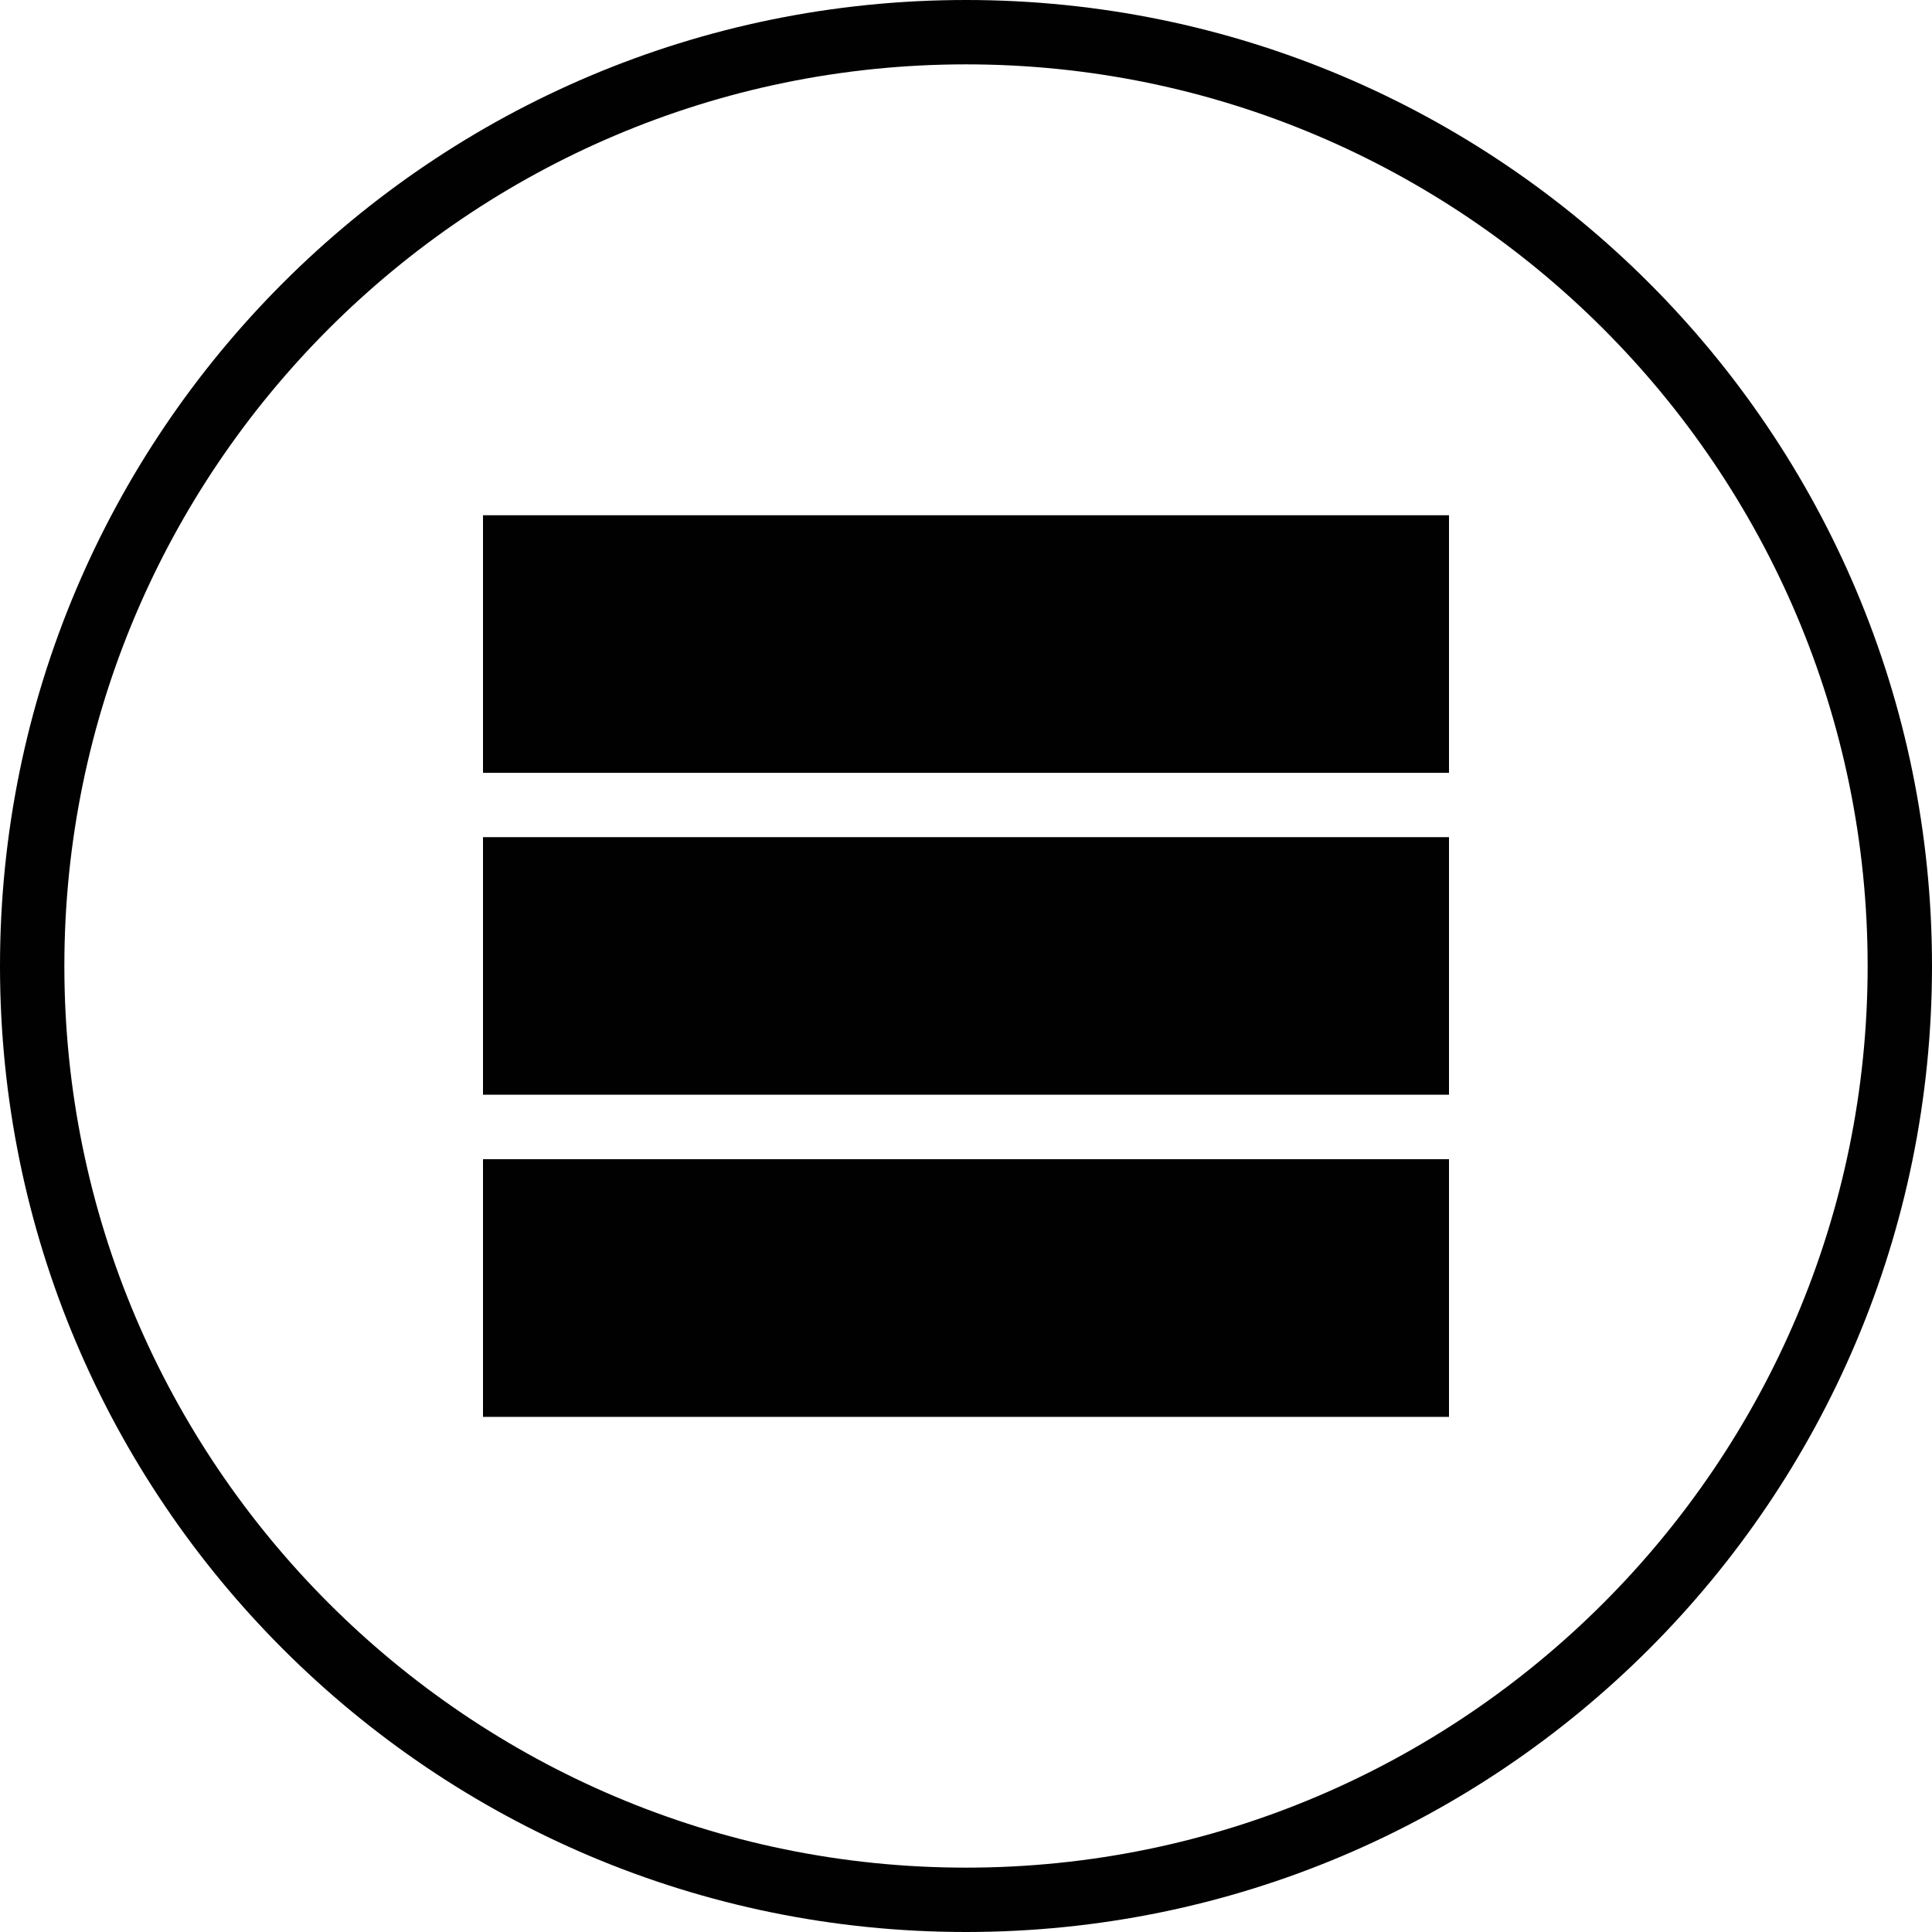
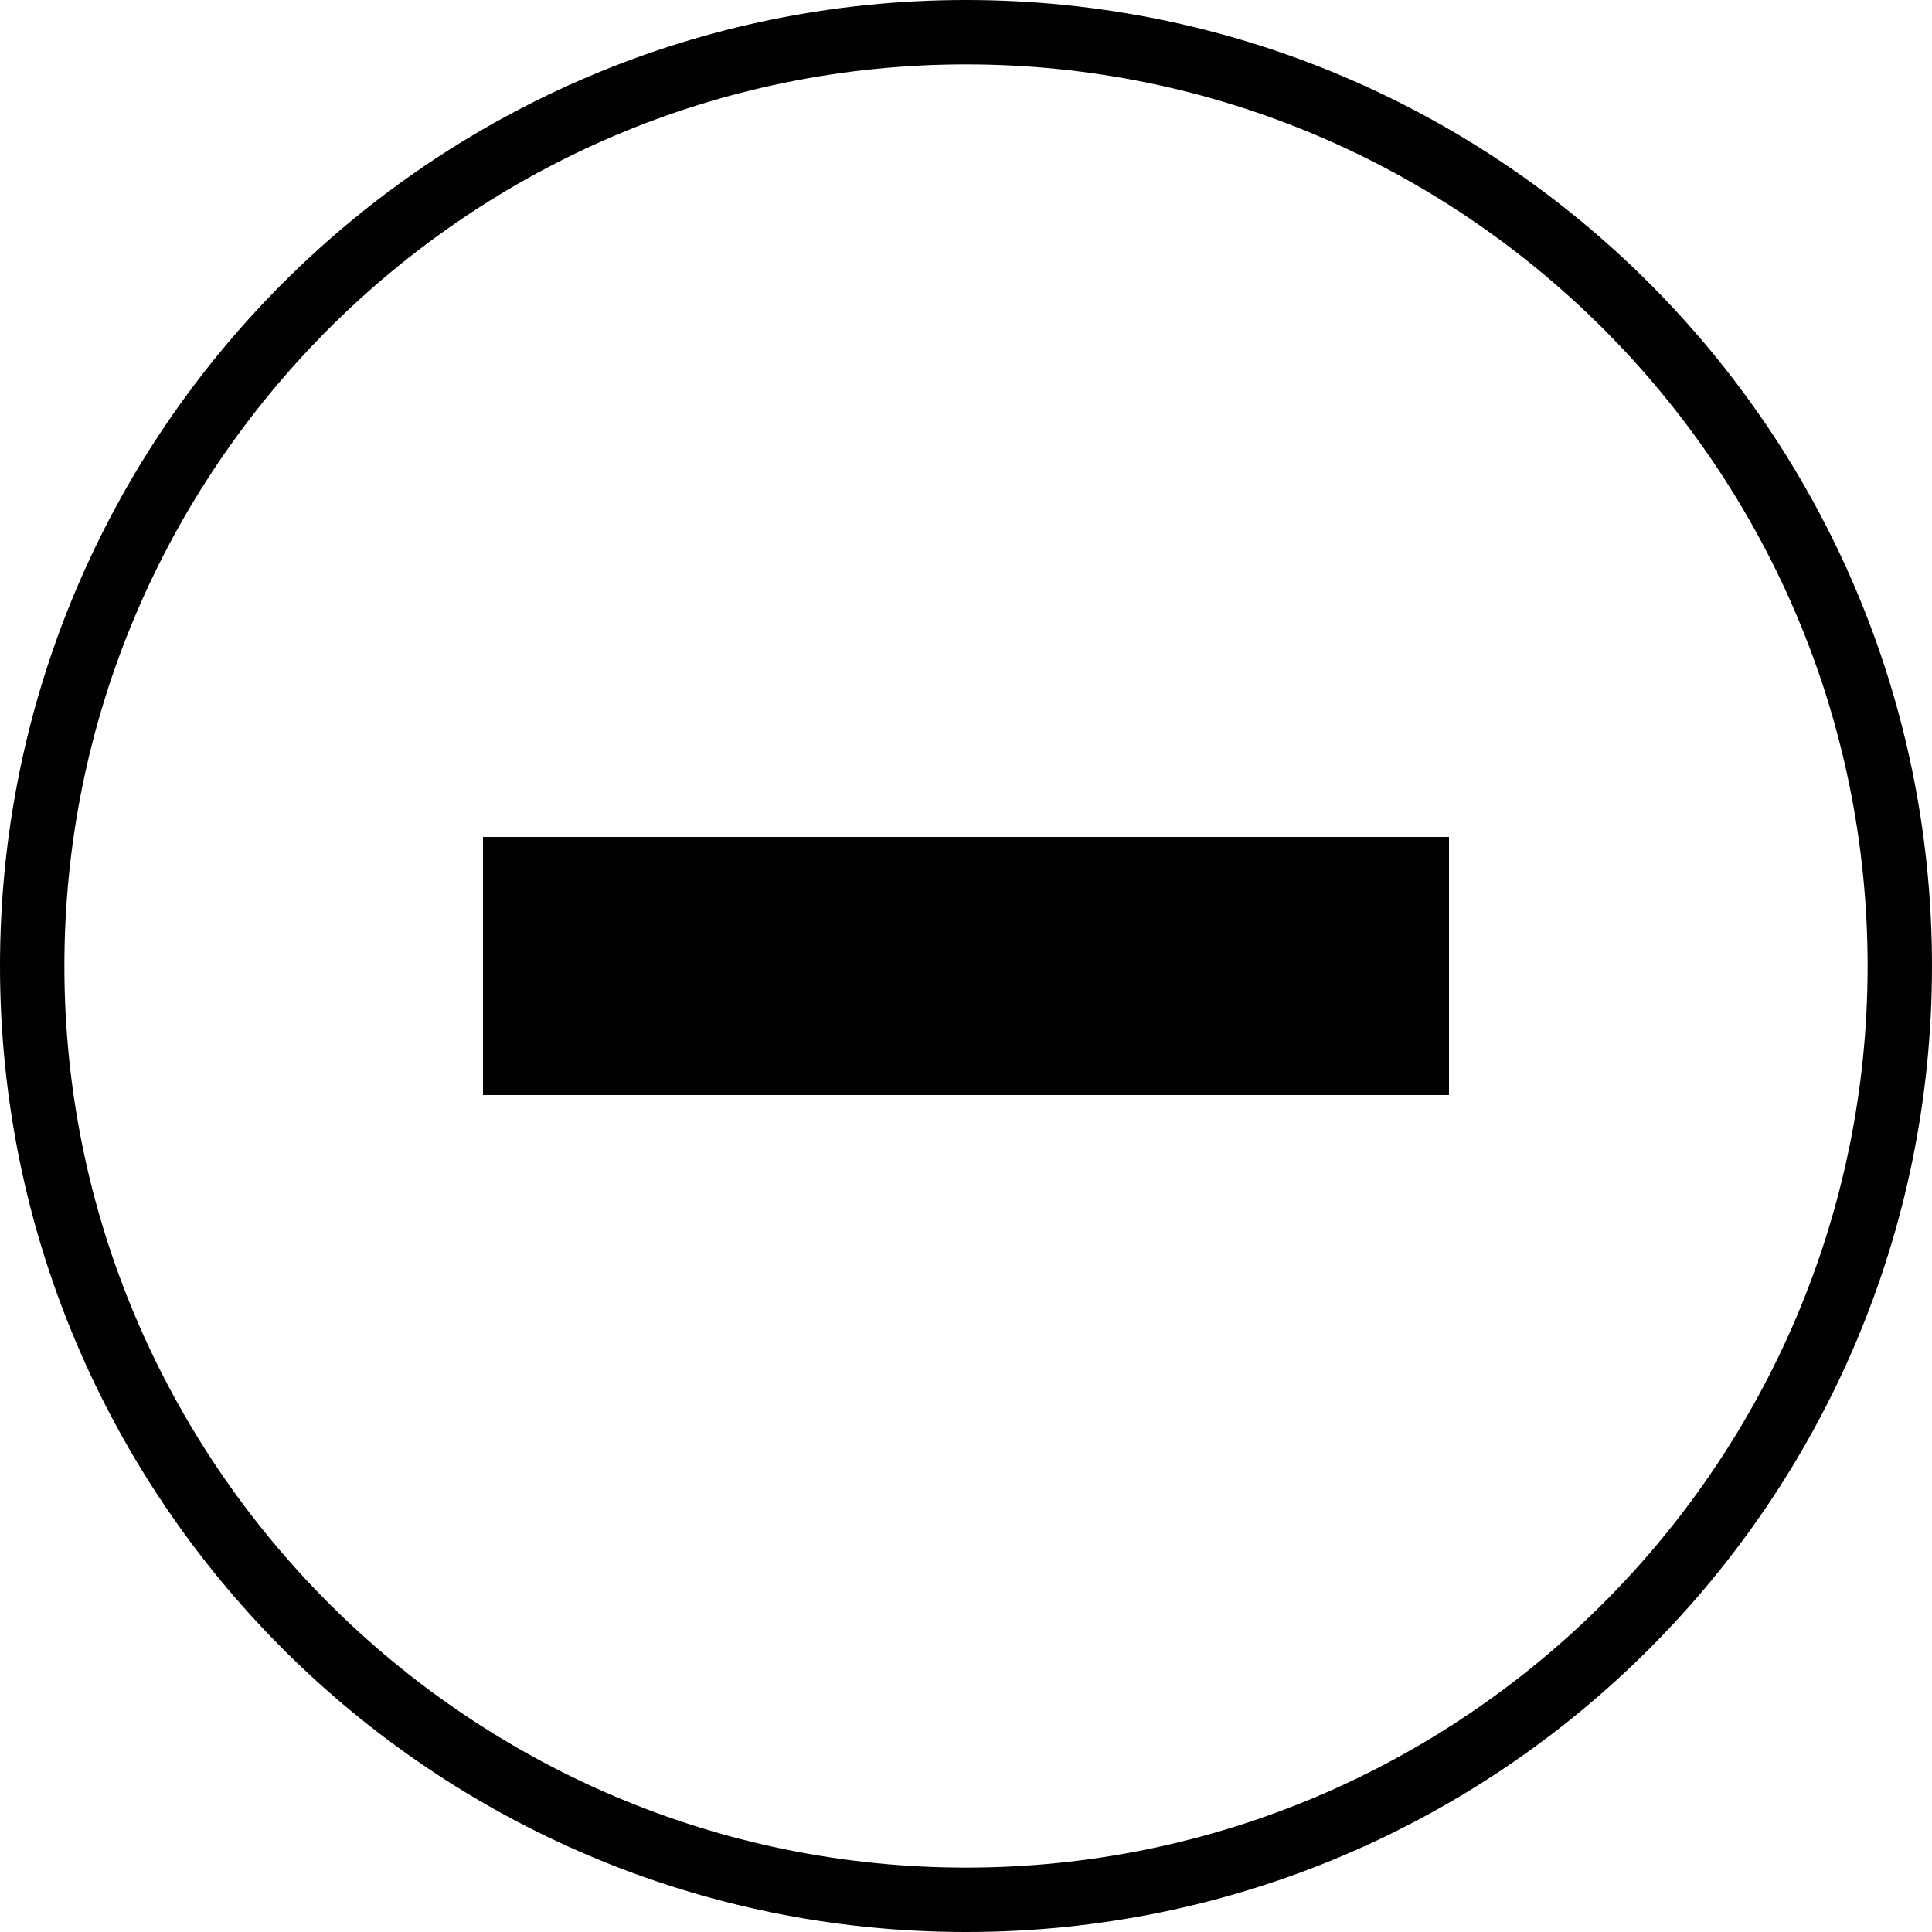
- <svg xmlns="http://www.w3.org/2000/svg" version="1.1" id="Layer_1" x="0px" y="0px" width="16px" height="16px" viewBox="0 0 16 16" enable-background="new 0 0 16 16" xml:space="preserve">
-   <path fill="#010101" d="M8,0C3.582,0,0,3.582,0,8c0,4.418,3.582,8,8,8c4.418,0,8-3.582,8-8C16,3.582,12.418,0,8,0z M8,15.467  c-4.117,0-7.467-3.35-7.467-7.467S3.883,0.533,8,0.533S15.467,3.883,15.467,8S12.117,15.467,8,15.467z" />
-   <rect x="4" y="6.933" fill="#010101" width="8" height="2.133" />
-   <rect x="4" y="9.6" fill="#010101" width="8" height="2.134" />
-   <rect x="4" y="4.267" fill="#010101" width="8" height="2.133" />
+ <svg xmlns="http://www.w3.org/2000/svg" version="1.1" id="Layer_1" x="0px" y="0px" width="512px" height="512px" viewBox="0 0 512 512" enable-background="new 0 0 512 512" xml:space="preserve">
+   <path fill="#010101" d="M256,0C114.625,0,0,114.625,0,256s114.625,256,256,256s256-114.625,256-256S397.375,0,256,0z M256,494.938  C124.25,494.938,17.062,387.75,17.062,256S124.25,17.062,256,17.062S494.938,124.25,494.938,256S387.75,494.938,256,494.938z" />
+   <rect x="128" y="221.867" fill="#010101" width="256" height="68.266" />
+   <rect x="128" y="221.844" fill="#010101" width="256" height="68.312" />
+   <rect x="128" y="221.875" fill="#010101" width="256" height="68.25" />
</svg>
